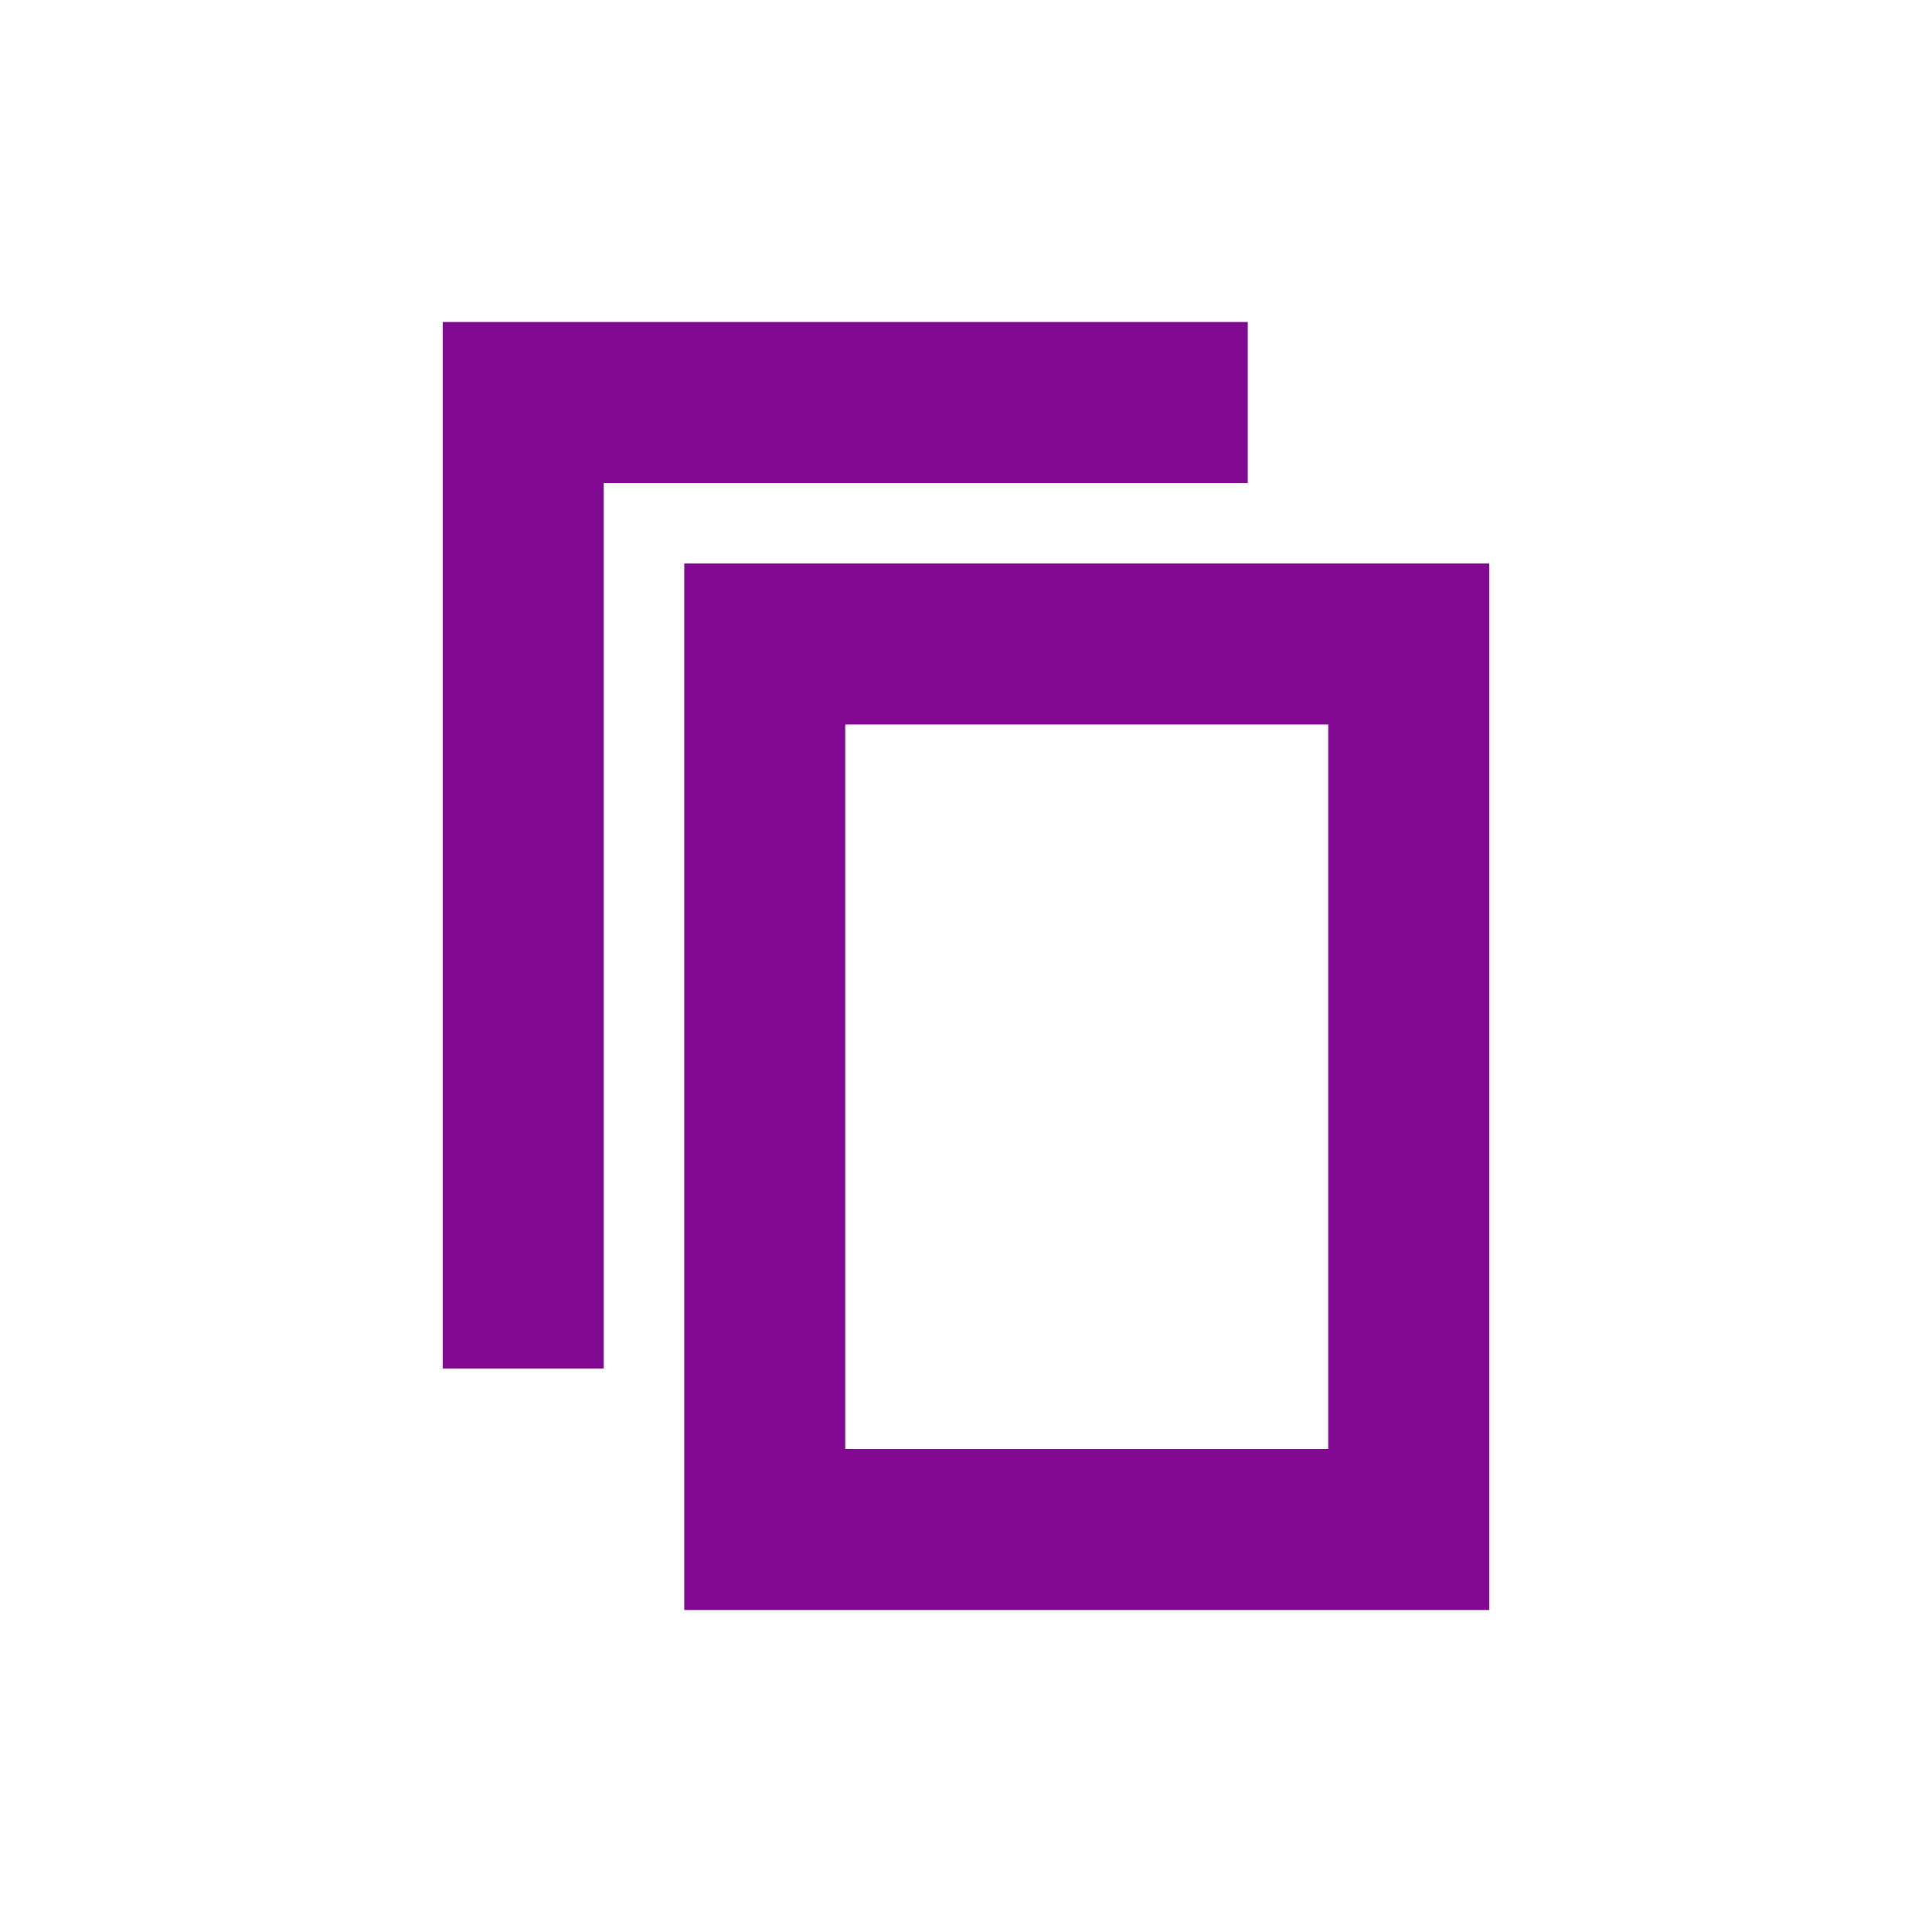
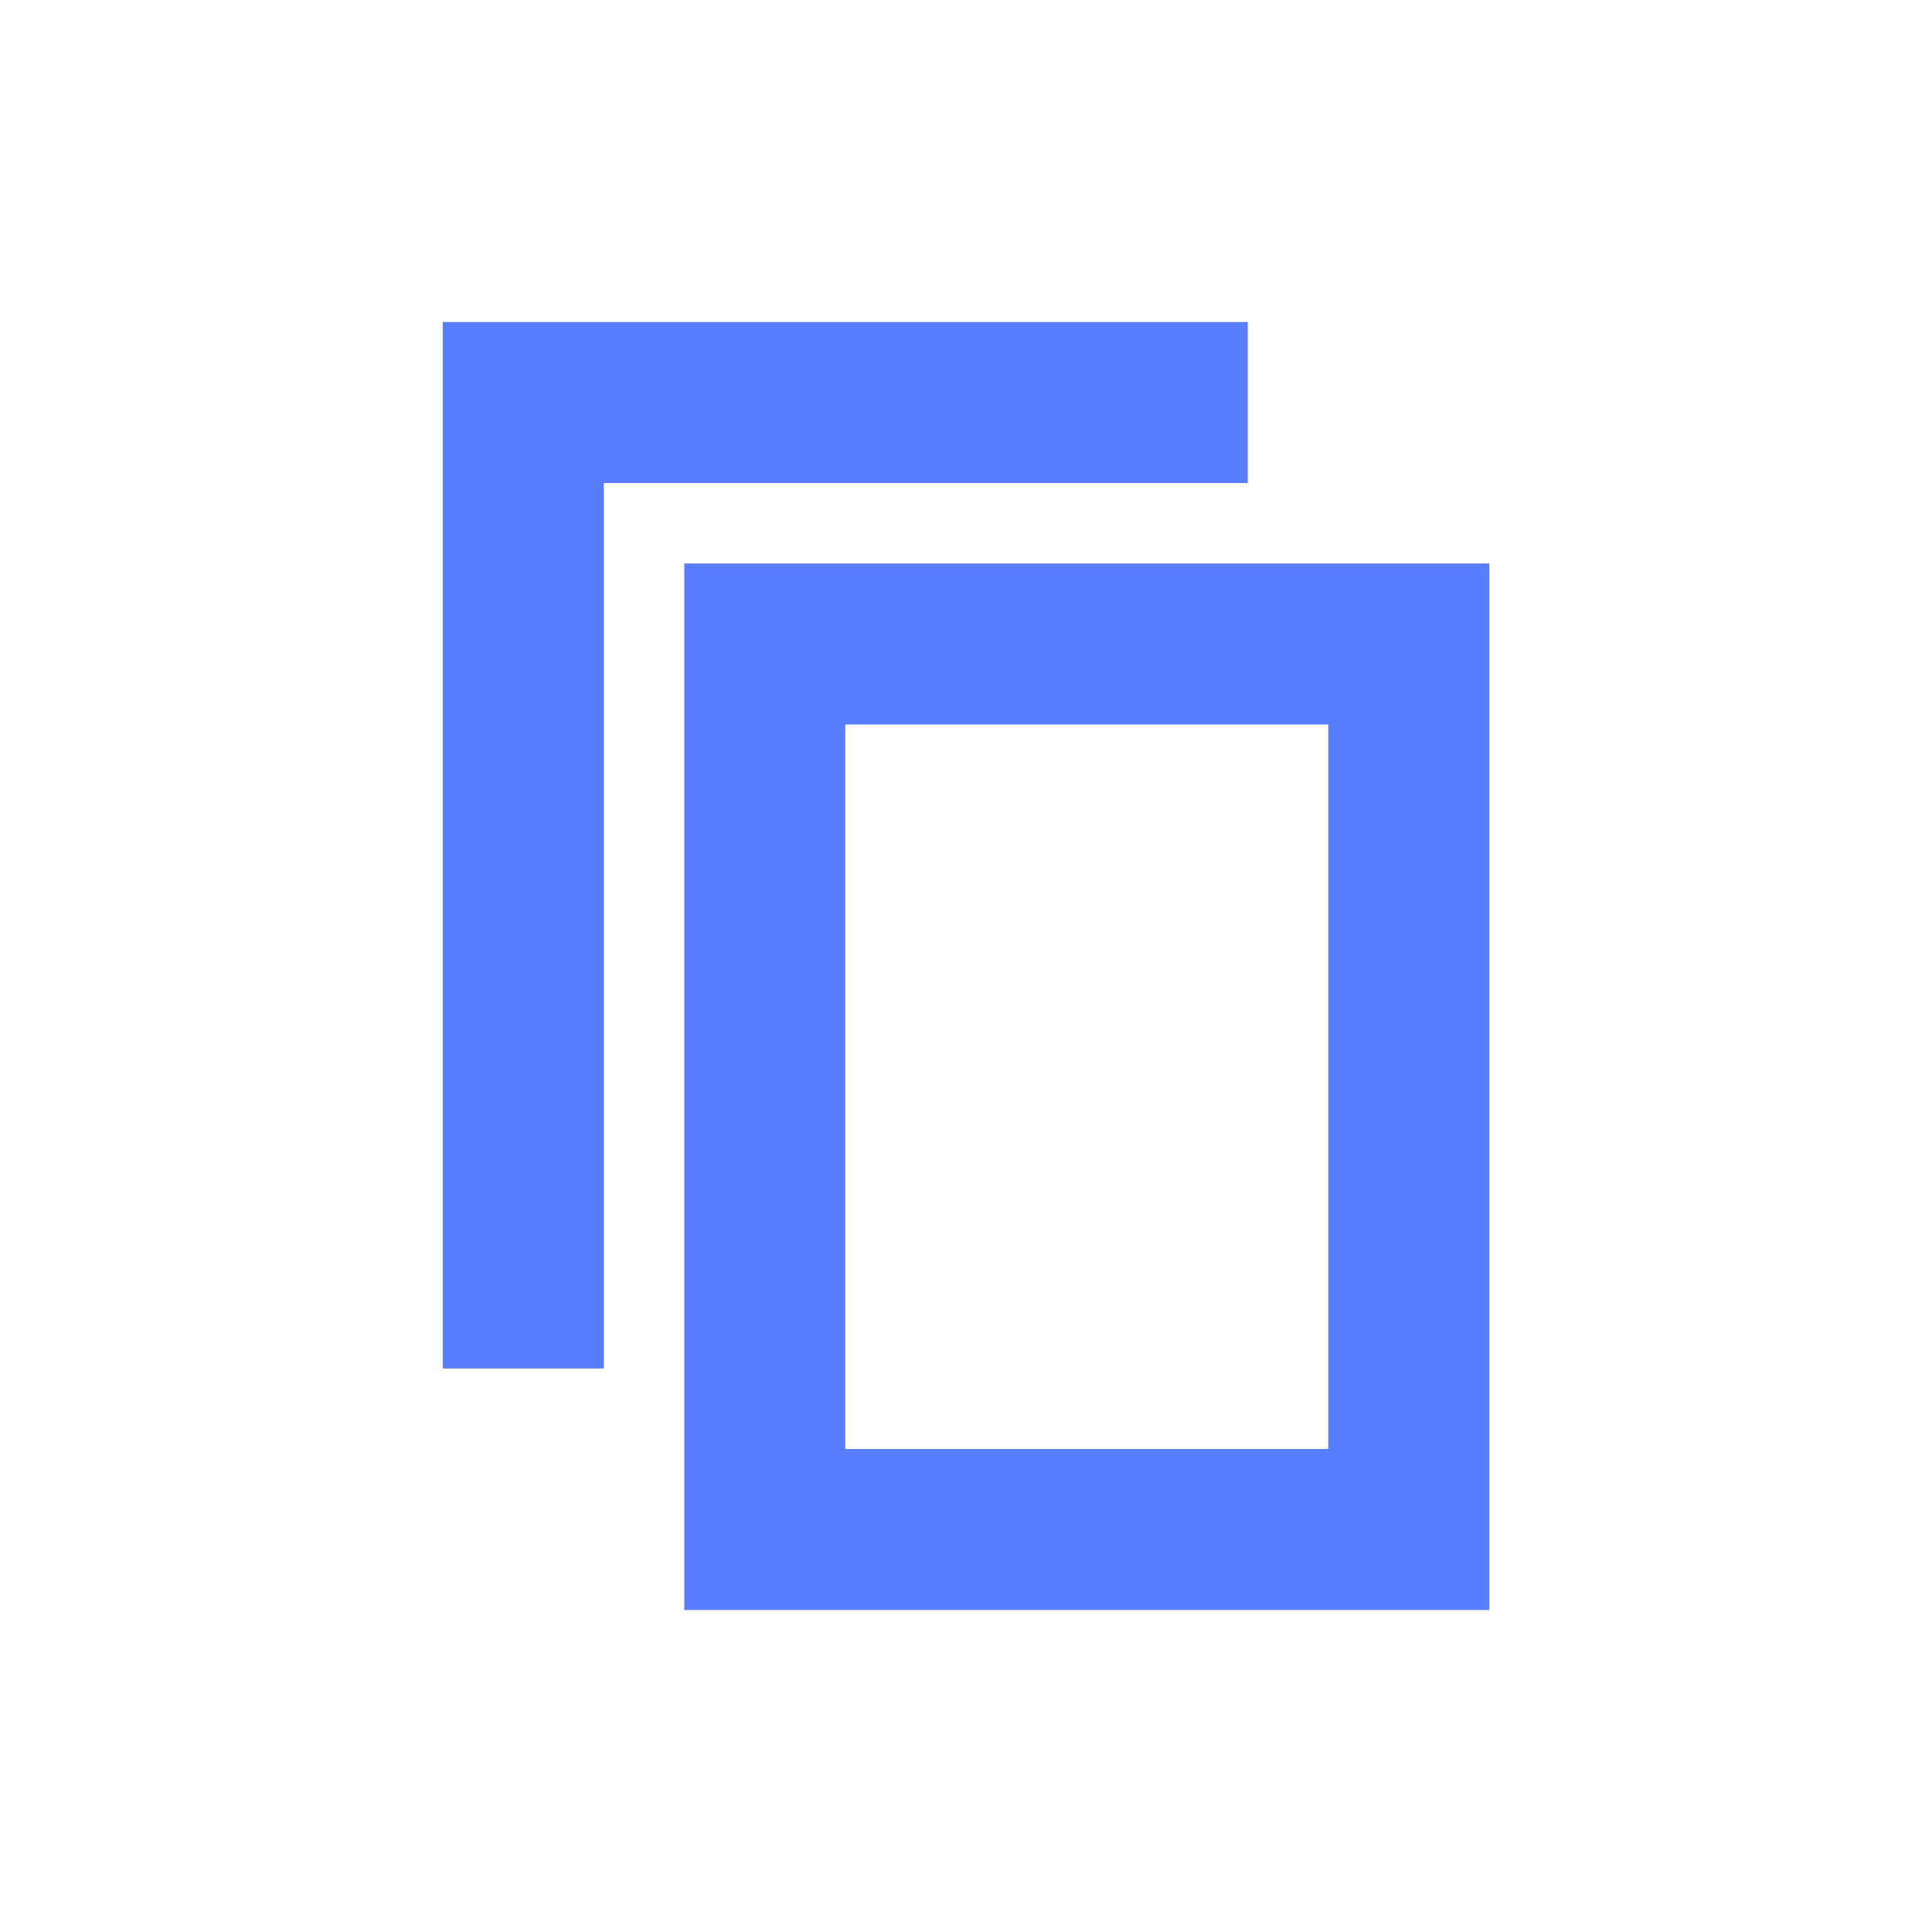
<svg xmlns="http://www.w3.org/2000/svg" version="1.1" id="svg13" x="0px" y="0px" viewBox="0 0 24 24" style="enable-background:new 0 0 24 24;" xml:space="preserve">
  <style type="text/css">
- 	.st0{fill:#810890;}
+ 	.st0{fill:#587eff;}
	.st1{fill:none;}
</style>
  <g id="Artboard">
    <g id="ic-copy" transform="translate(2, 2)">
      <g id="Group_8993" transform="translate(3, 2)">
        <polygon id="Path_18959" class="st0" points="2.5,13 0.5,13 0.5,0 10.5,0 10.5,2 2.5,2    " />
      </g>
      <polygon id="Rectangle_4640" class="st1" points="0,0 20,0 20,20 0,20   " />
      <g id="Group_8994" transform="translate(6, 5)">
        <path id="Path_18960" class="st0" d="M10.5,13h-10V0h10V13z M2.5,11h6V2h-6V11z" />
      </g>
    </g>
  </g>
</svg>
